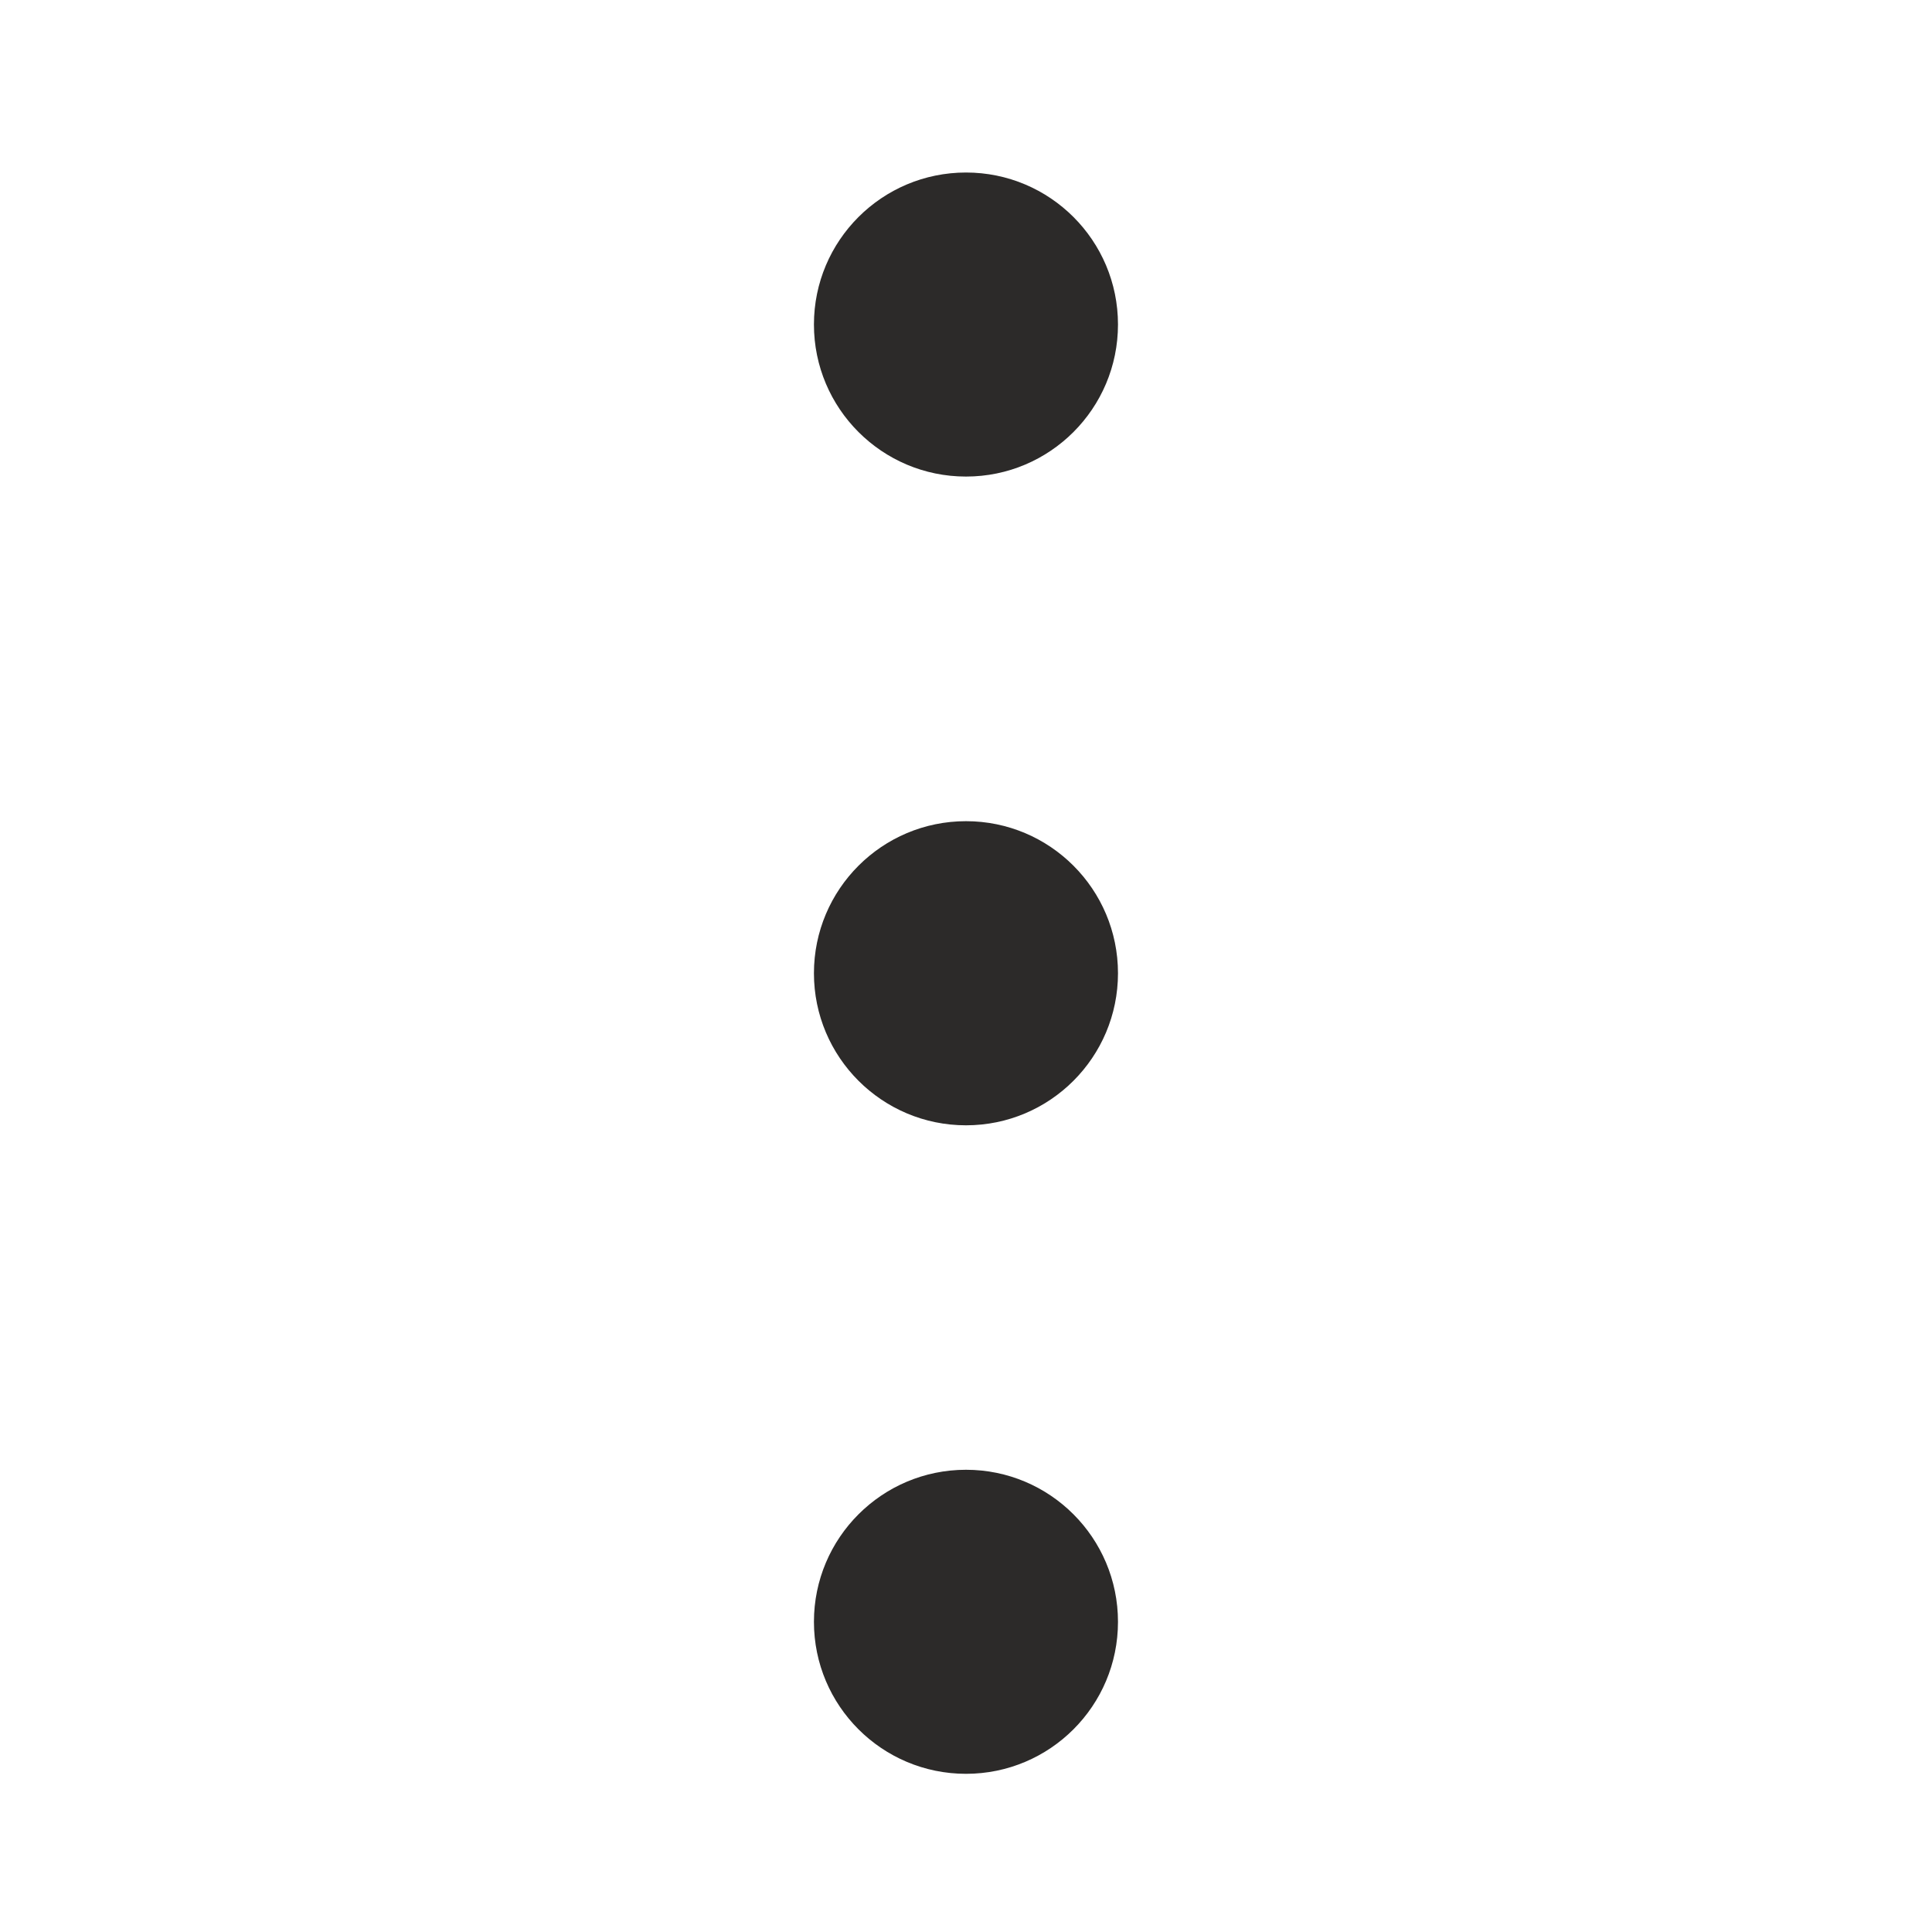
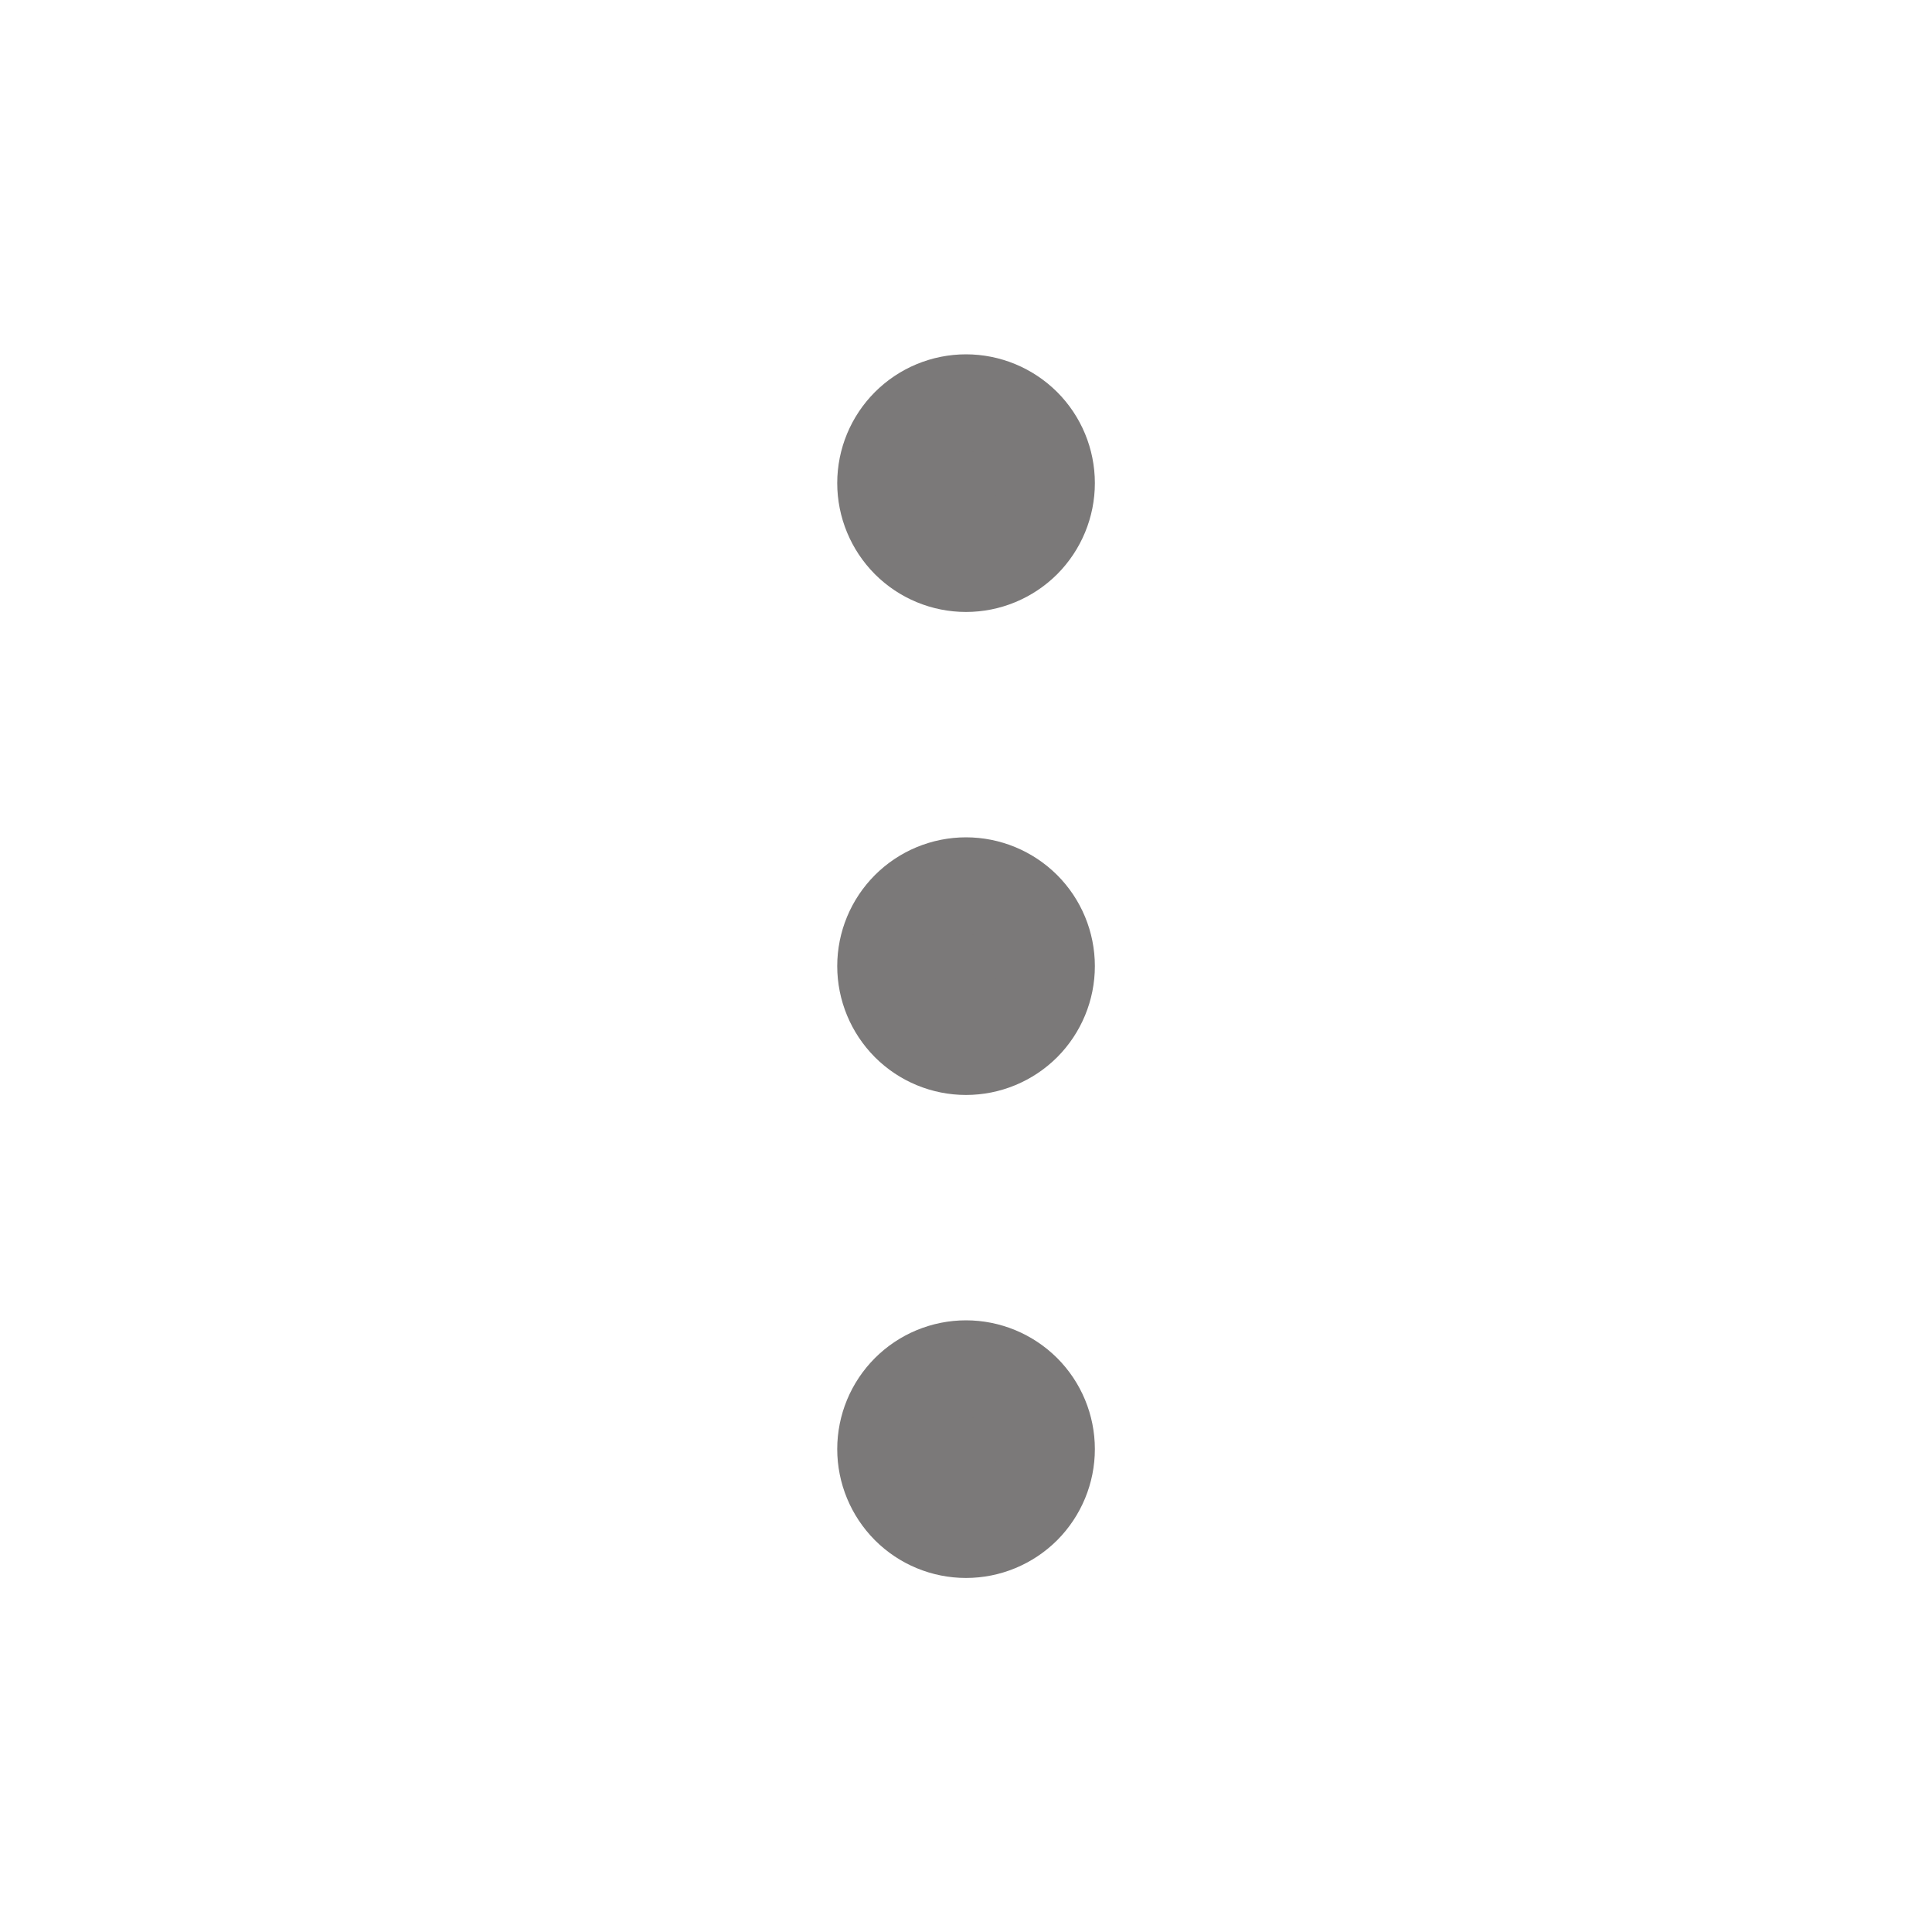
- <svg xmlns="http://www.w3.org/2000/svg" width="24" height="24" viewBox="0 0 24 24" fill="none">
-   <path d="M13.888 20.147C13.888 19.104 13.043 18.258 12 18.258C10.957 18.258 10.111 19.104 10.111 20.147C10.111 21.19 10.957 22.035 12 22.035C13.043 22.035 13.888 21.19 13.888 20.147Z" fill="#2C2A29" />
-   <path d="M13.888 12.09C13.888 11.047 13.043 10.201 12 10.201C10.957 10.201 10.111 11.047 10.111 12.09C10.111 13.133 10.957 13.979 12 13.979C13.043 13.979 13.888 13.133 13.888 12.09Z" fill="#2C2A29" />
-   <path d="M13.888 4.031C13.888 2.988 13.043 2.143 12 2.143C10.957 2.143 10.111 2.988 10.111 4.031C10.111 5.074 10.957 5.92 12 5.92C13.043 5.92 13.888 5.074 13.888 4.031Z" fill="#2C2A29" />
+ <svg xmlns="http://www.w3.org/2000/svg" width="20" height="20" viewBox="0 0 20 20" fill="none">
+   <path d="M9.167 15.001C9.167 15.222 9.255 15.434 9.411 15.591C9.567 15.747 9.779 15.835 10 15.835C10.221 15.835 10.433 15.747 10.59 15.591C10.746 15.434 10.834 15.222 10.834 15.001C10.834 14.78 10.746 14.568 10.59 14.412C10.433 14.256 10.221 14.168 10 14.168C9.779 14.168 9.567 14.256 9.411 14.412C9.255 14.568 9.167 14.78 9.167 15.001ZM9.167 10.001C9.167 10.222 9.255 10.434 9.411 10.591C9.567 10.747 9.779 10.835 10 10.835C10.221 10.835 10.433 10.747 10.59 10.591C10.746 10.434 10.834 10.222 10.834 10.001C10.834 9.78 10.746 9.568 10.59 9.412C10.433 9.256 10.221 9.168 10 9.168C9.779 9.168 9.567 9.256 9.411 9.412C9.255 9.568 9.167 9.78 9.167 10.001ZM9.167 5.001C9.167 5.222 9.255 5.434 9.411 5.591C9.567 5.747 9.779 5.835 10 5.835C10.221 5.835 10.433 5.747 10.59 5.591C10.746 5.434 10.834 5.222 10.834 5.001C10.834 4.78 10.746 4.568 10.59 4.412C10.433 4.256 10.221 4.168 10 4.168C9.779 4.168 9.567 4.256 9.411 4.412C9.255 4.568 9.167 4.78 9.167 5.001Z" fill="#7B7979" stroke="#7B7979" stroke-linecap="round" stroke-linejoin="round" />
</svg>
